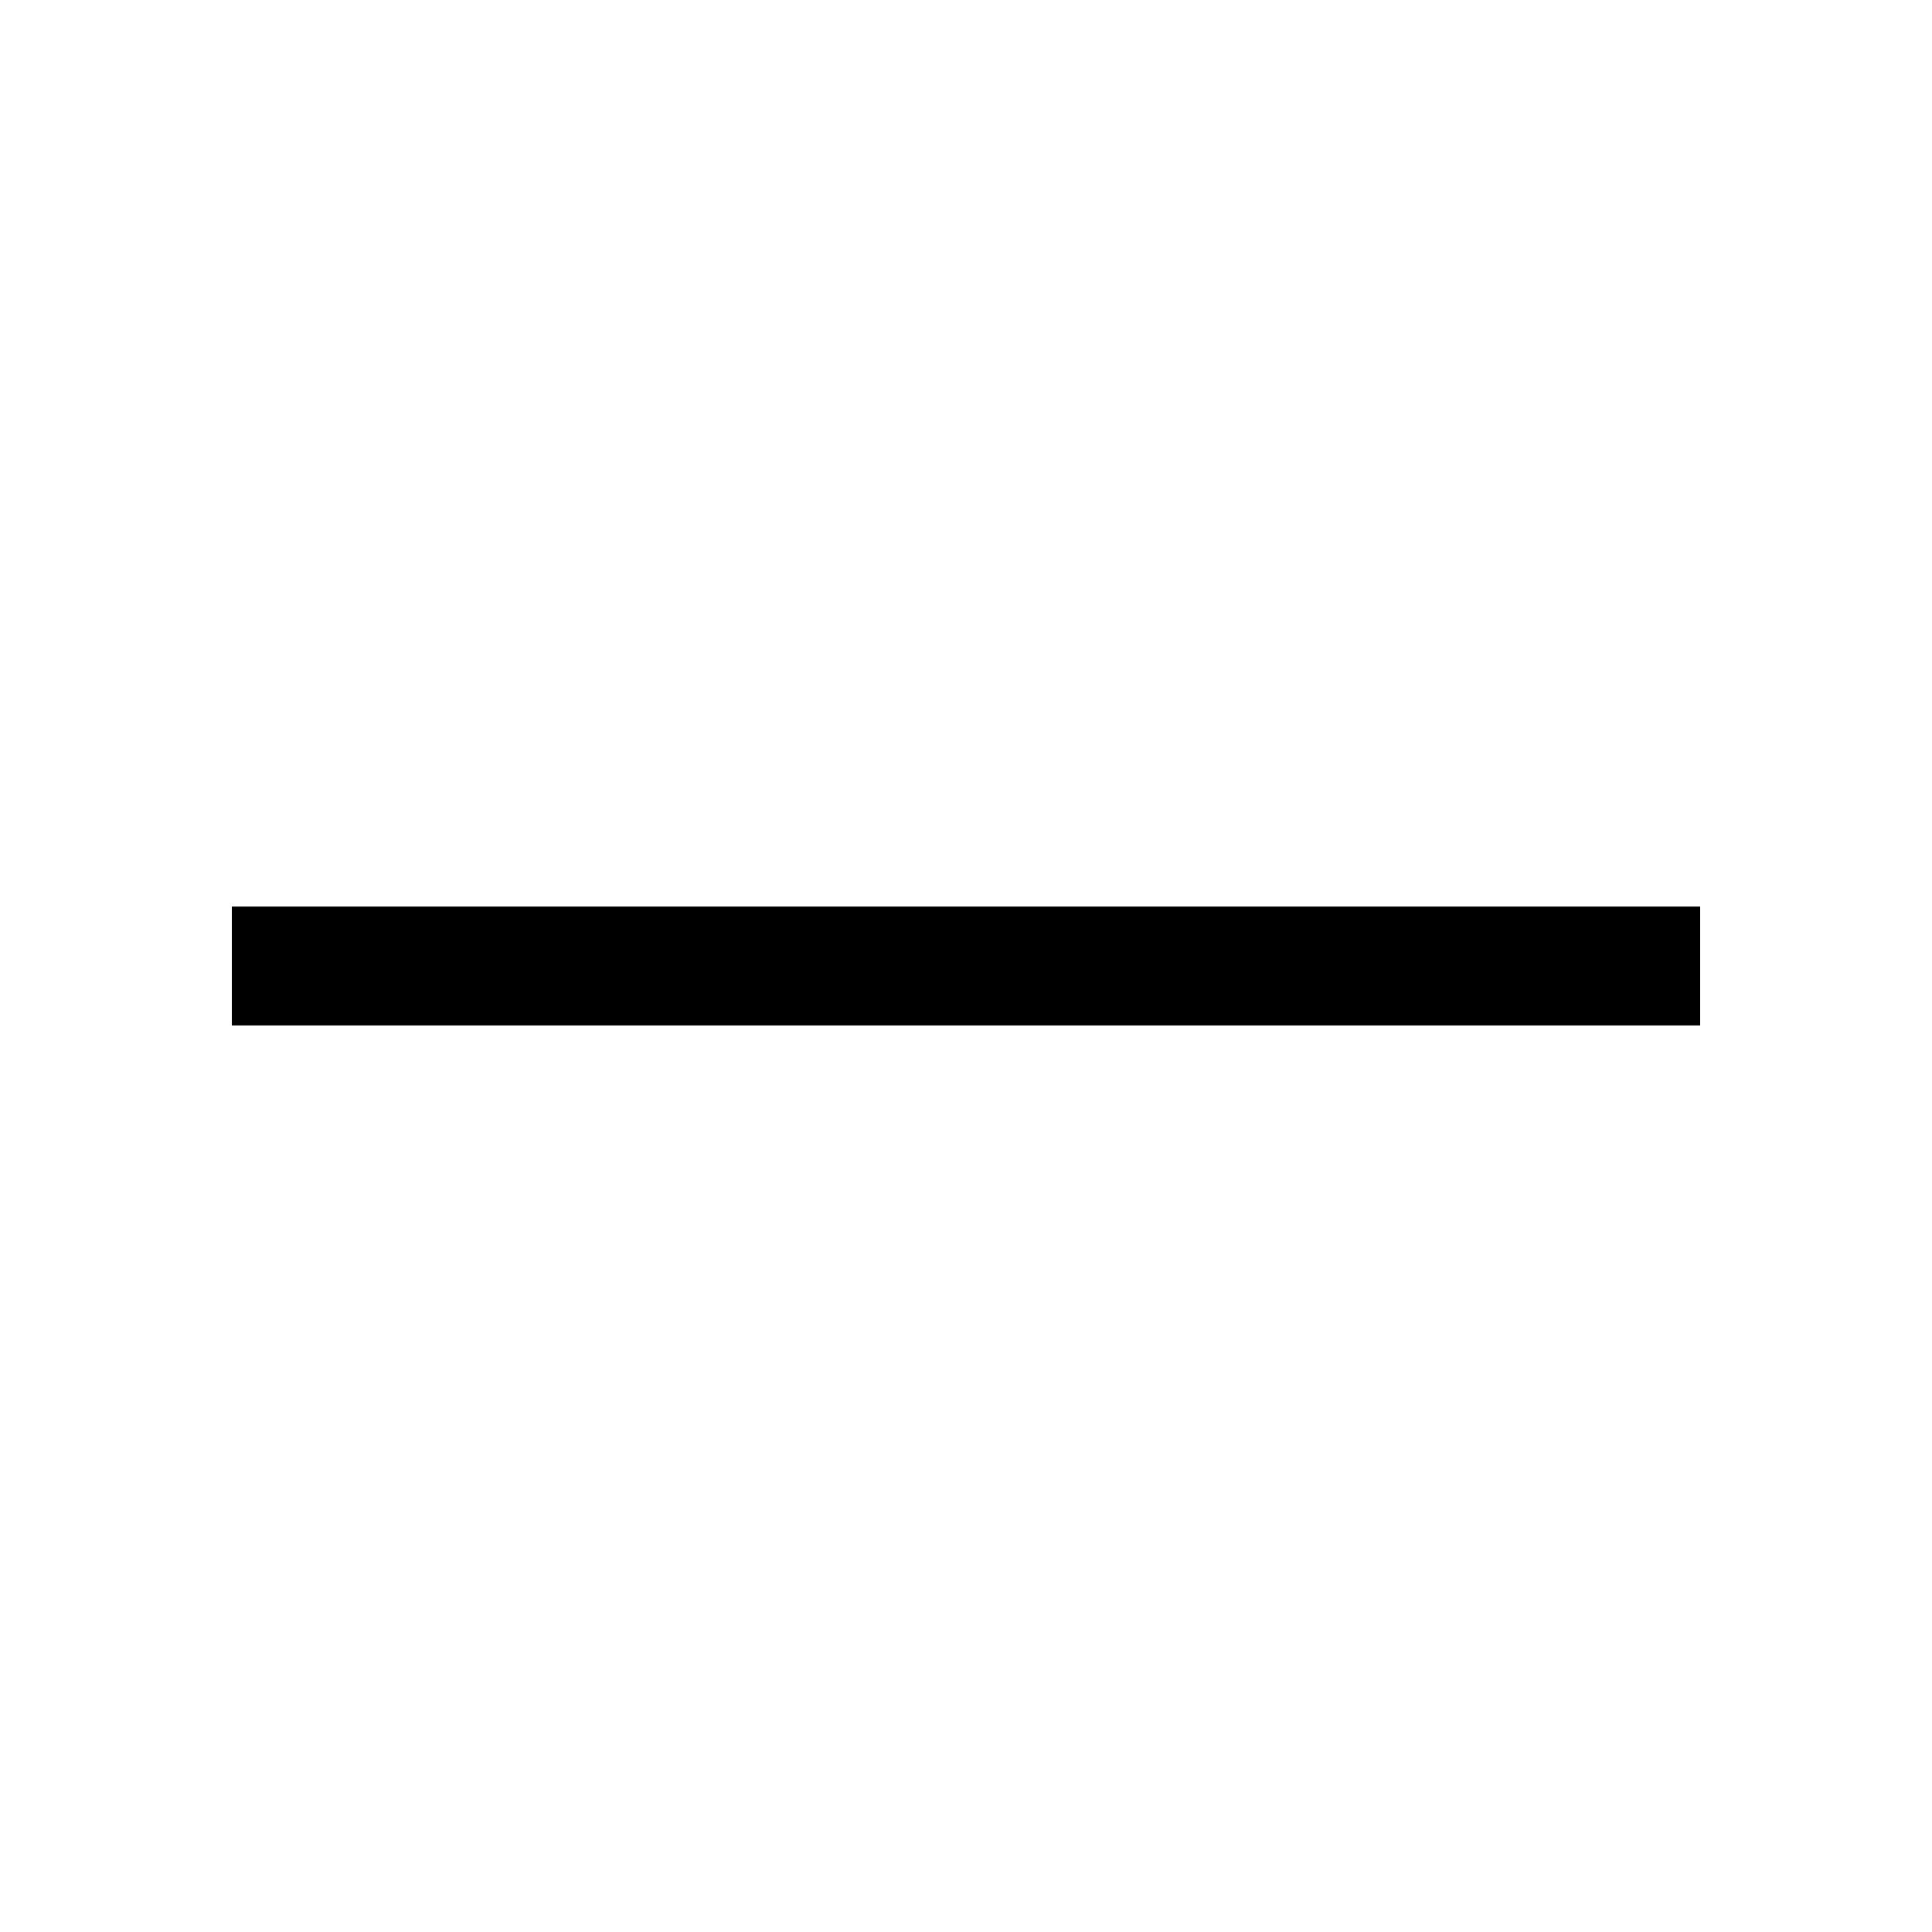
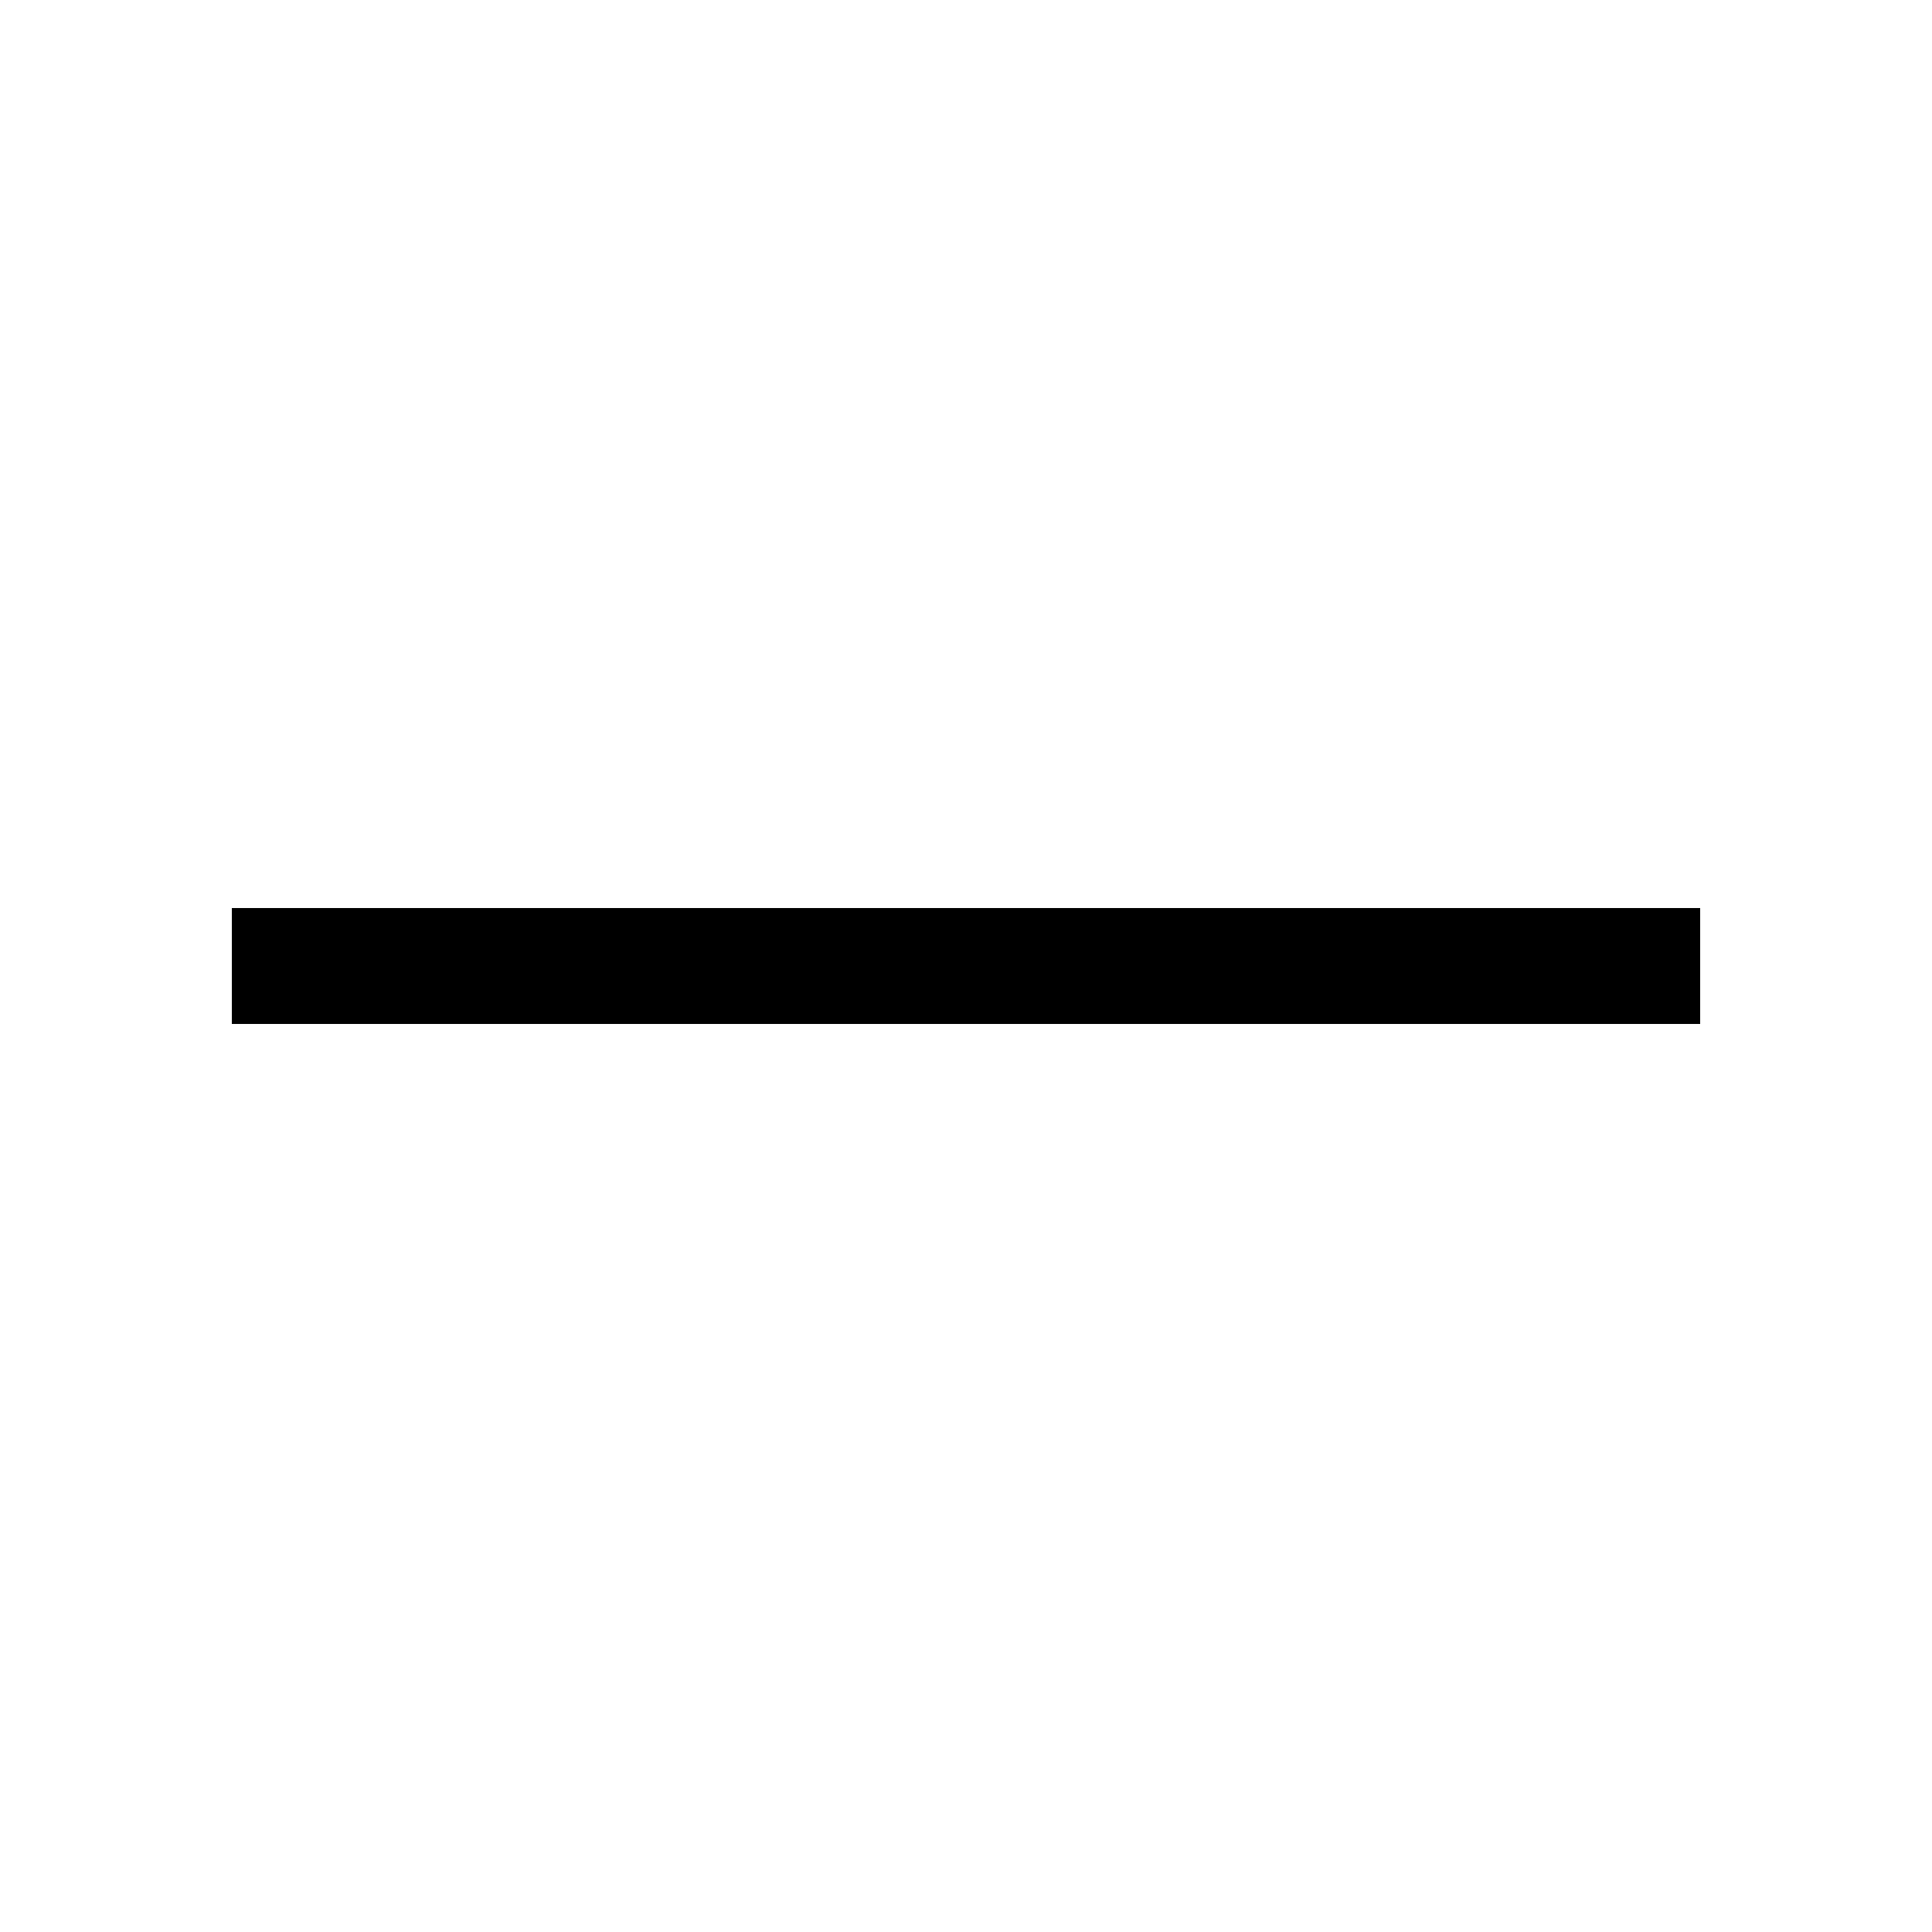
- <svg xmlns="http://www.w3.org/2000/svg" version="1.1" id="Layer_1" x="0px" y="0px" viewBox="0 0 188.976 188.976" xml:space="preserve" width="50mm" height="50mm">
-   <defs id="defs9" />
-   <style type="text/css" id="style2">
- 	.st0{fill:none;stroke:#000000;stroke-width:1.038;stroke-miterlimit:10;}
- </style>
-   <line class="st0" x1="22.677" y1="94.488" x2="166.299" y2="94.488" id="line4" style="fill:none;stroke:#000000;stroke-width:11.63;stroke-miterlimit:10" />
+ <svg xmlns="http://www.w3.org/2000/svg" width="50mm" height="50mm" viewBox="0 0 50 50" version="1.1" id="svg8">
+   <defs id="defs2" />
+   <g id="layer1" transform="translate(0,-247)">
+     <rect style="opacity:1;fill:#000000;fill-opacity:1;fill-rule:nonzero;stroke:none;stroke-width:4.899;stroke-linecap:butt;stroke-linejoin:round;stroke-miterlimit:4;stroke-dasharray:none;stroke-dashoffset:0;stroke-opacity:1;paint-order:normal" id="rect888" width="38" height="3" x="6" y="270.5" />
+   </g>
</svg>
